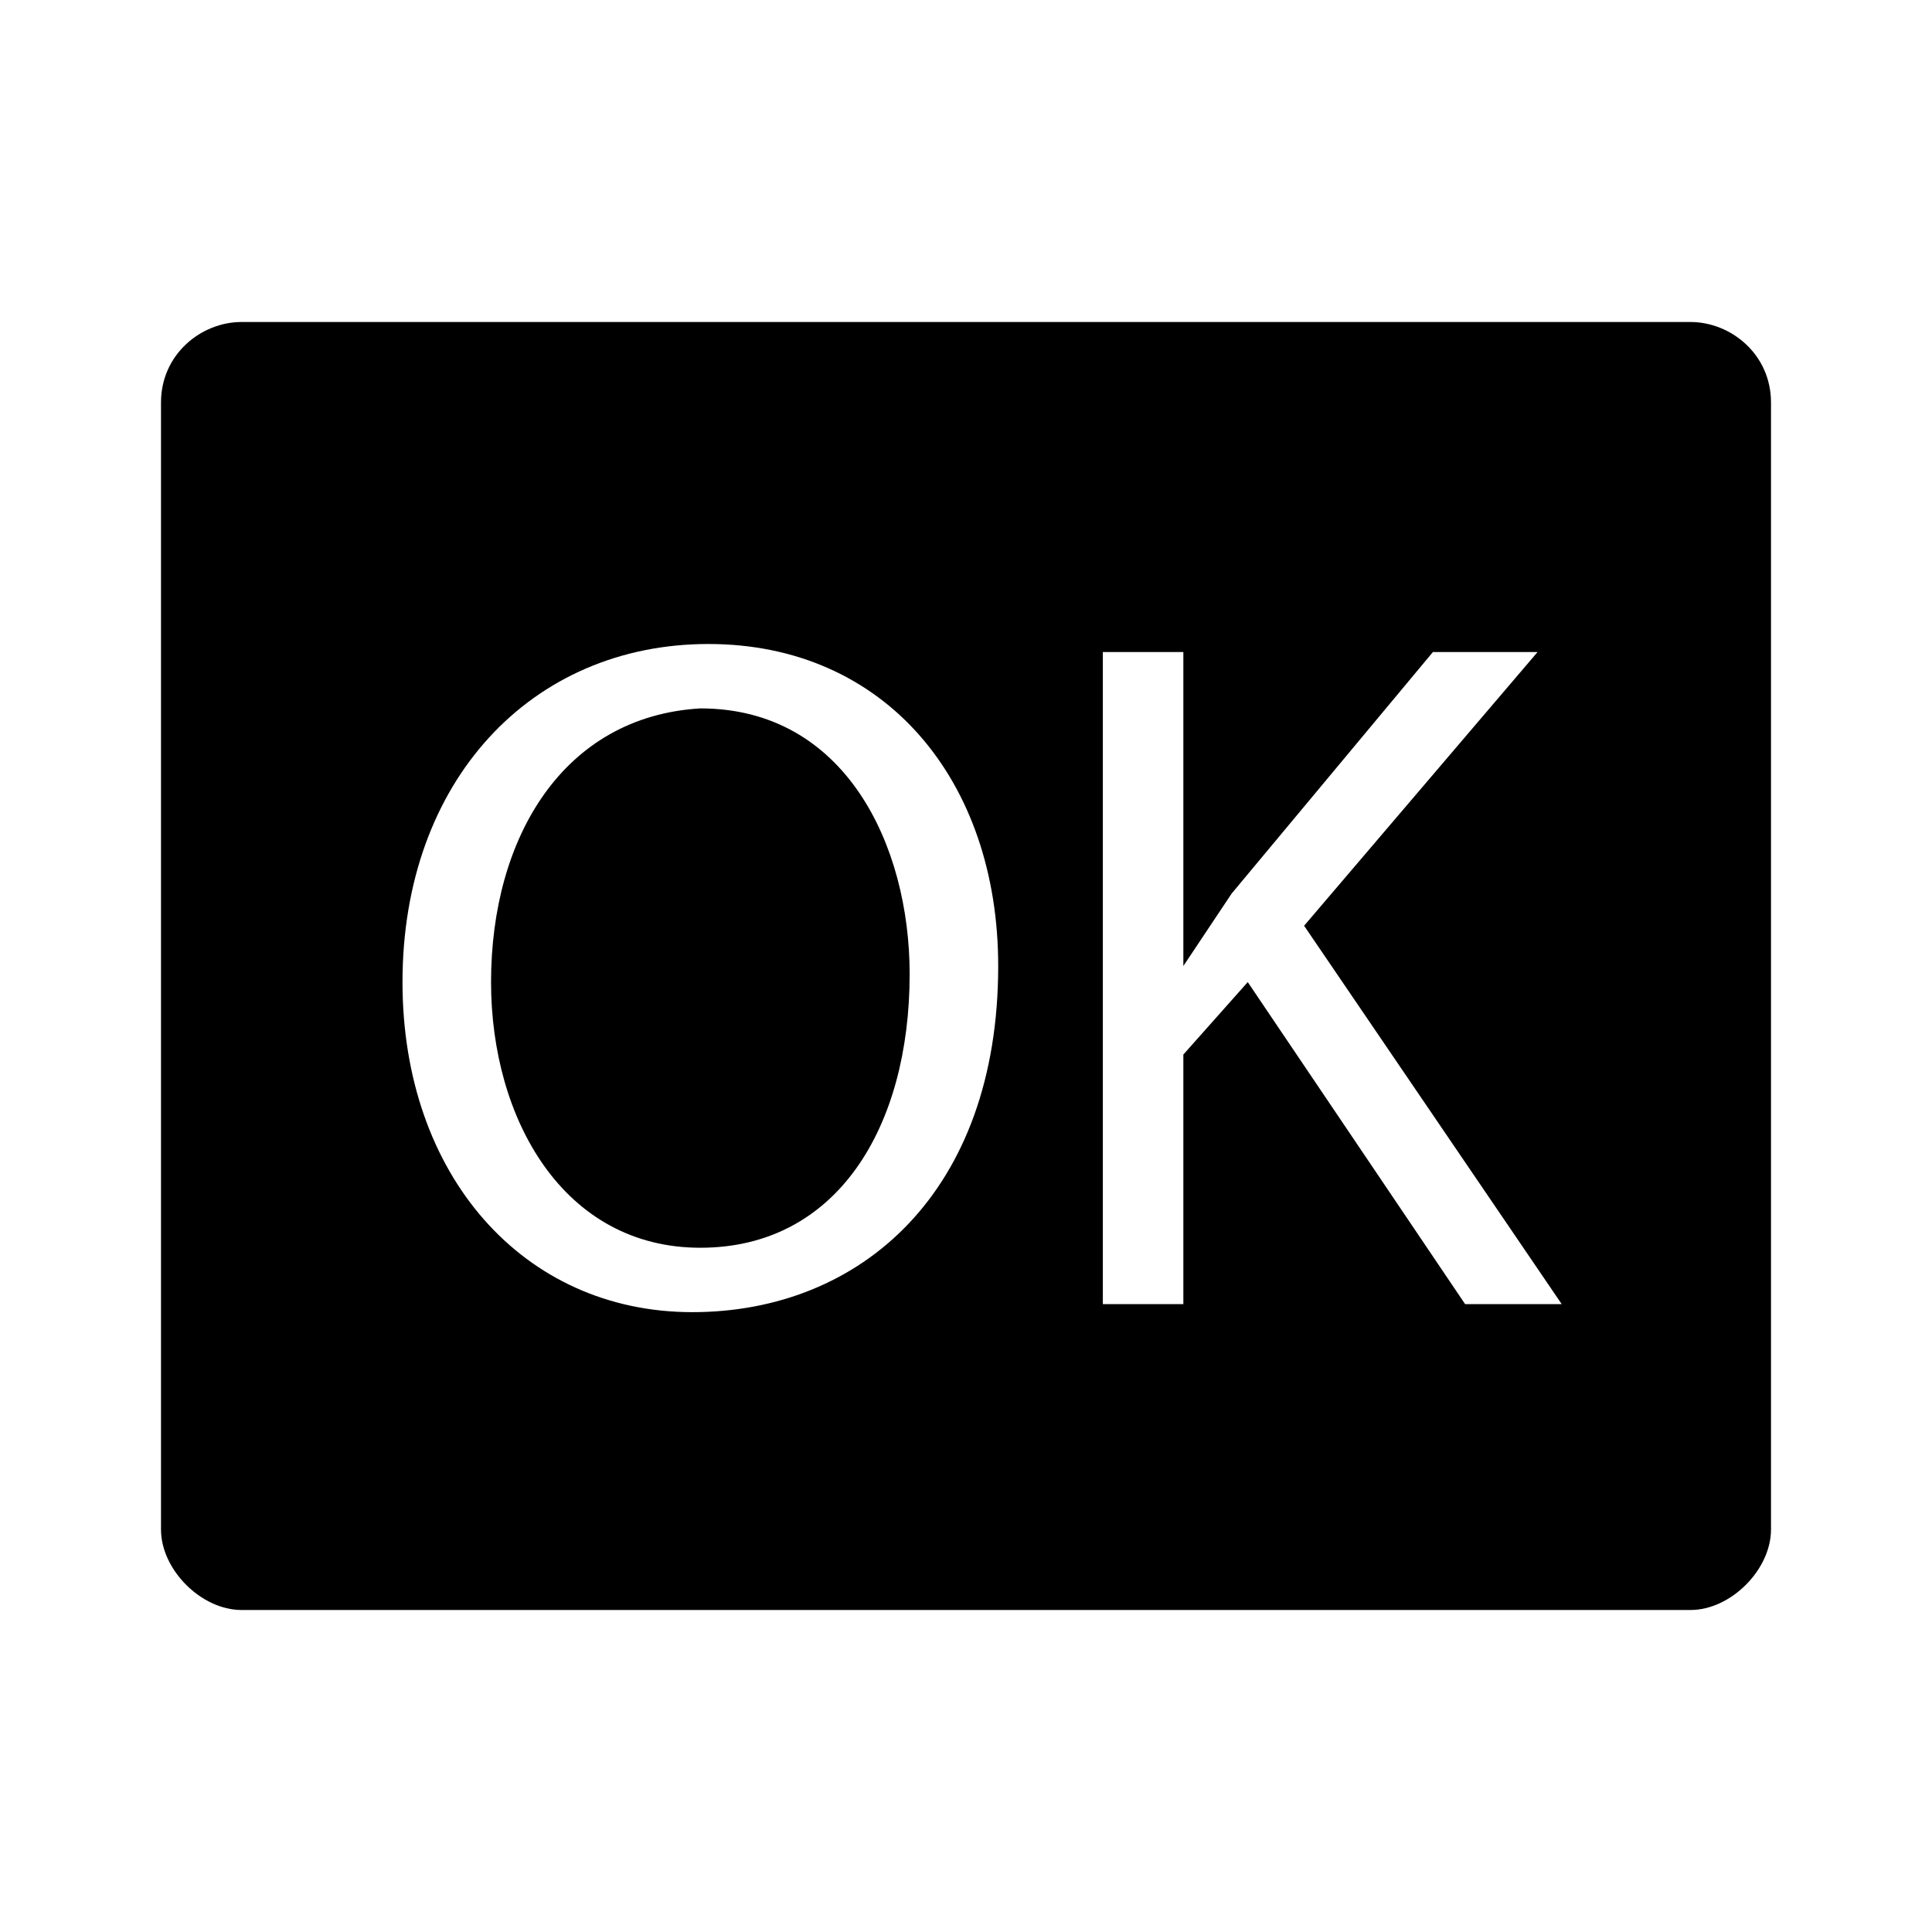
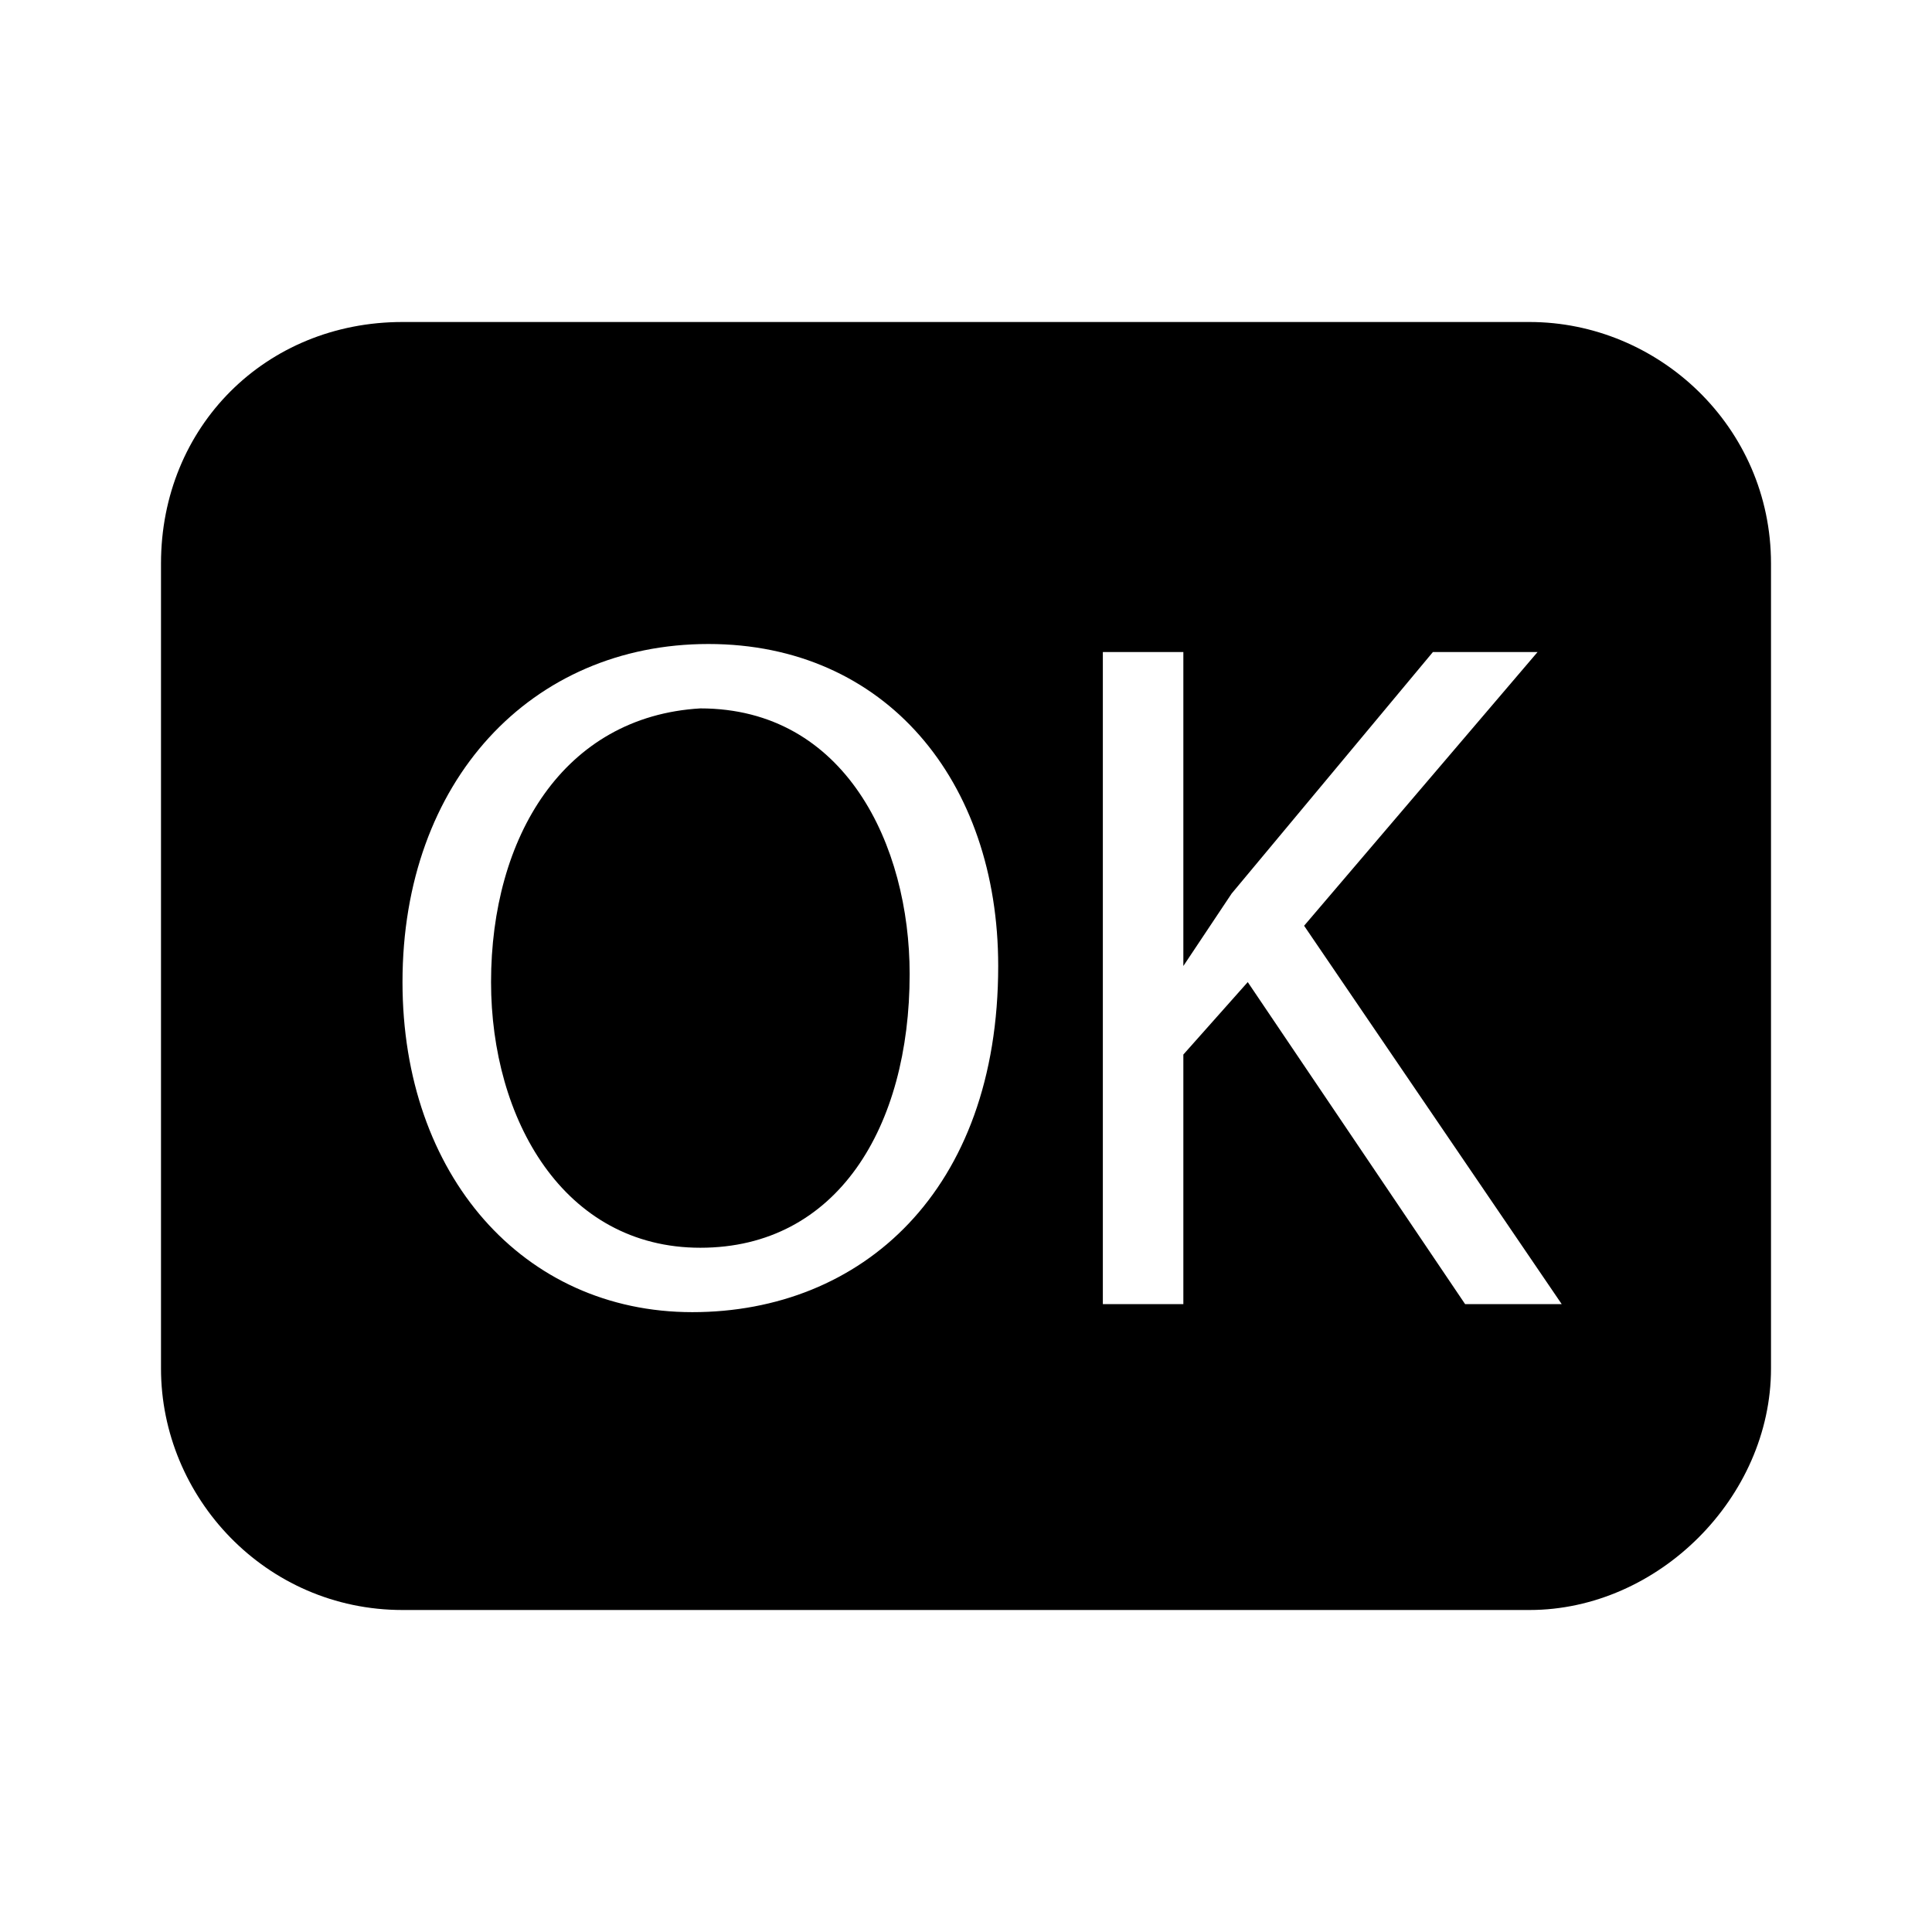
<svg xmlns="http://www.w3.org/2000/svg" version="1.1" id="Layer_1" x="0px" y="0px" viewBox="0 0 24 24" style="enable-background:new 0 0 24 24;" xml:space="preserve">
-   <path d="M6.1,12.2c0,1.7,0.9,3.3,2.6,3.3c1.7,0,2.6-1.5,2.6-3.4c0-1.6-0.8-3.3-2.6-3.3C7,8.9,6.1,10.4,6.1,12.2z" />
-   <path d="M21,20H3c-0.5,0-1-0.5-1-1V5c0-0.6,0.5-1,1-1h18c0.5,0,1,0.4,1,1v14C22,19.5,21.5,20,21,20z M8.8,8C6.6,8,5,9.7,5,12.2  c0,2.4,1.5,4.1,3.6,4.1c2.1,0,3.8-1.5,3.8-4.3C12.4,9.7,11,8,8.8,8z M13.7,16.2h1v-3.1l0.8-0.9l2.7,4h1.2l-3.2-4.7l2.9-3.4h-1.3  l-2.5,3c-0.2,0.3-0.4,0.6-0.6,0.9h0V8.1h-1V16.2z" />
+   <path d="M6.1,12.2c0,1.7,0.9,3.3,2.6,3.3s2.6-1.5,2.6-3.4c0-1.6-0.8-3.3-2.6-3.3C7,8.9,6.1,10.4,6.1,12.2z" />
+   <path d="M8.8,8C6.6,8,5,9.7,5,12.2c0,2.4,1.5,4.1,3.6,4.1s3.8-1.5,3.8-4.3C12.4,9.7,11,8,8.8,8z M13.7,16.2h1v-3.1l0.8-0.9l2.7,4  h1.2l-3.2-4.7l2.9-3.4h-1.3l-2.5,3c-0.2,0.3-0.4,0.6-0.6,0.9l0,0V8.1h-1C13.7,8.1,13.7,16.2,13.7,16.2z M19,20H5c-1.7,0-3-1.4-3-3V7  c0-1.7,1.3-3,3-3h14c1.6,0,3,1.3,3,3v10C22,18.6,20.6,20,19,20z" />
</svg>
